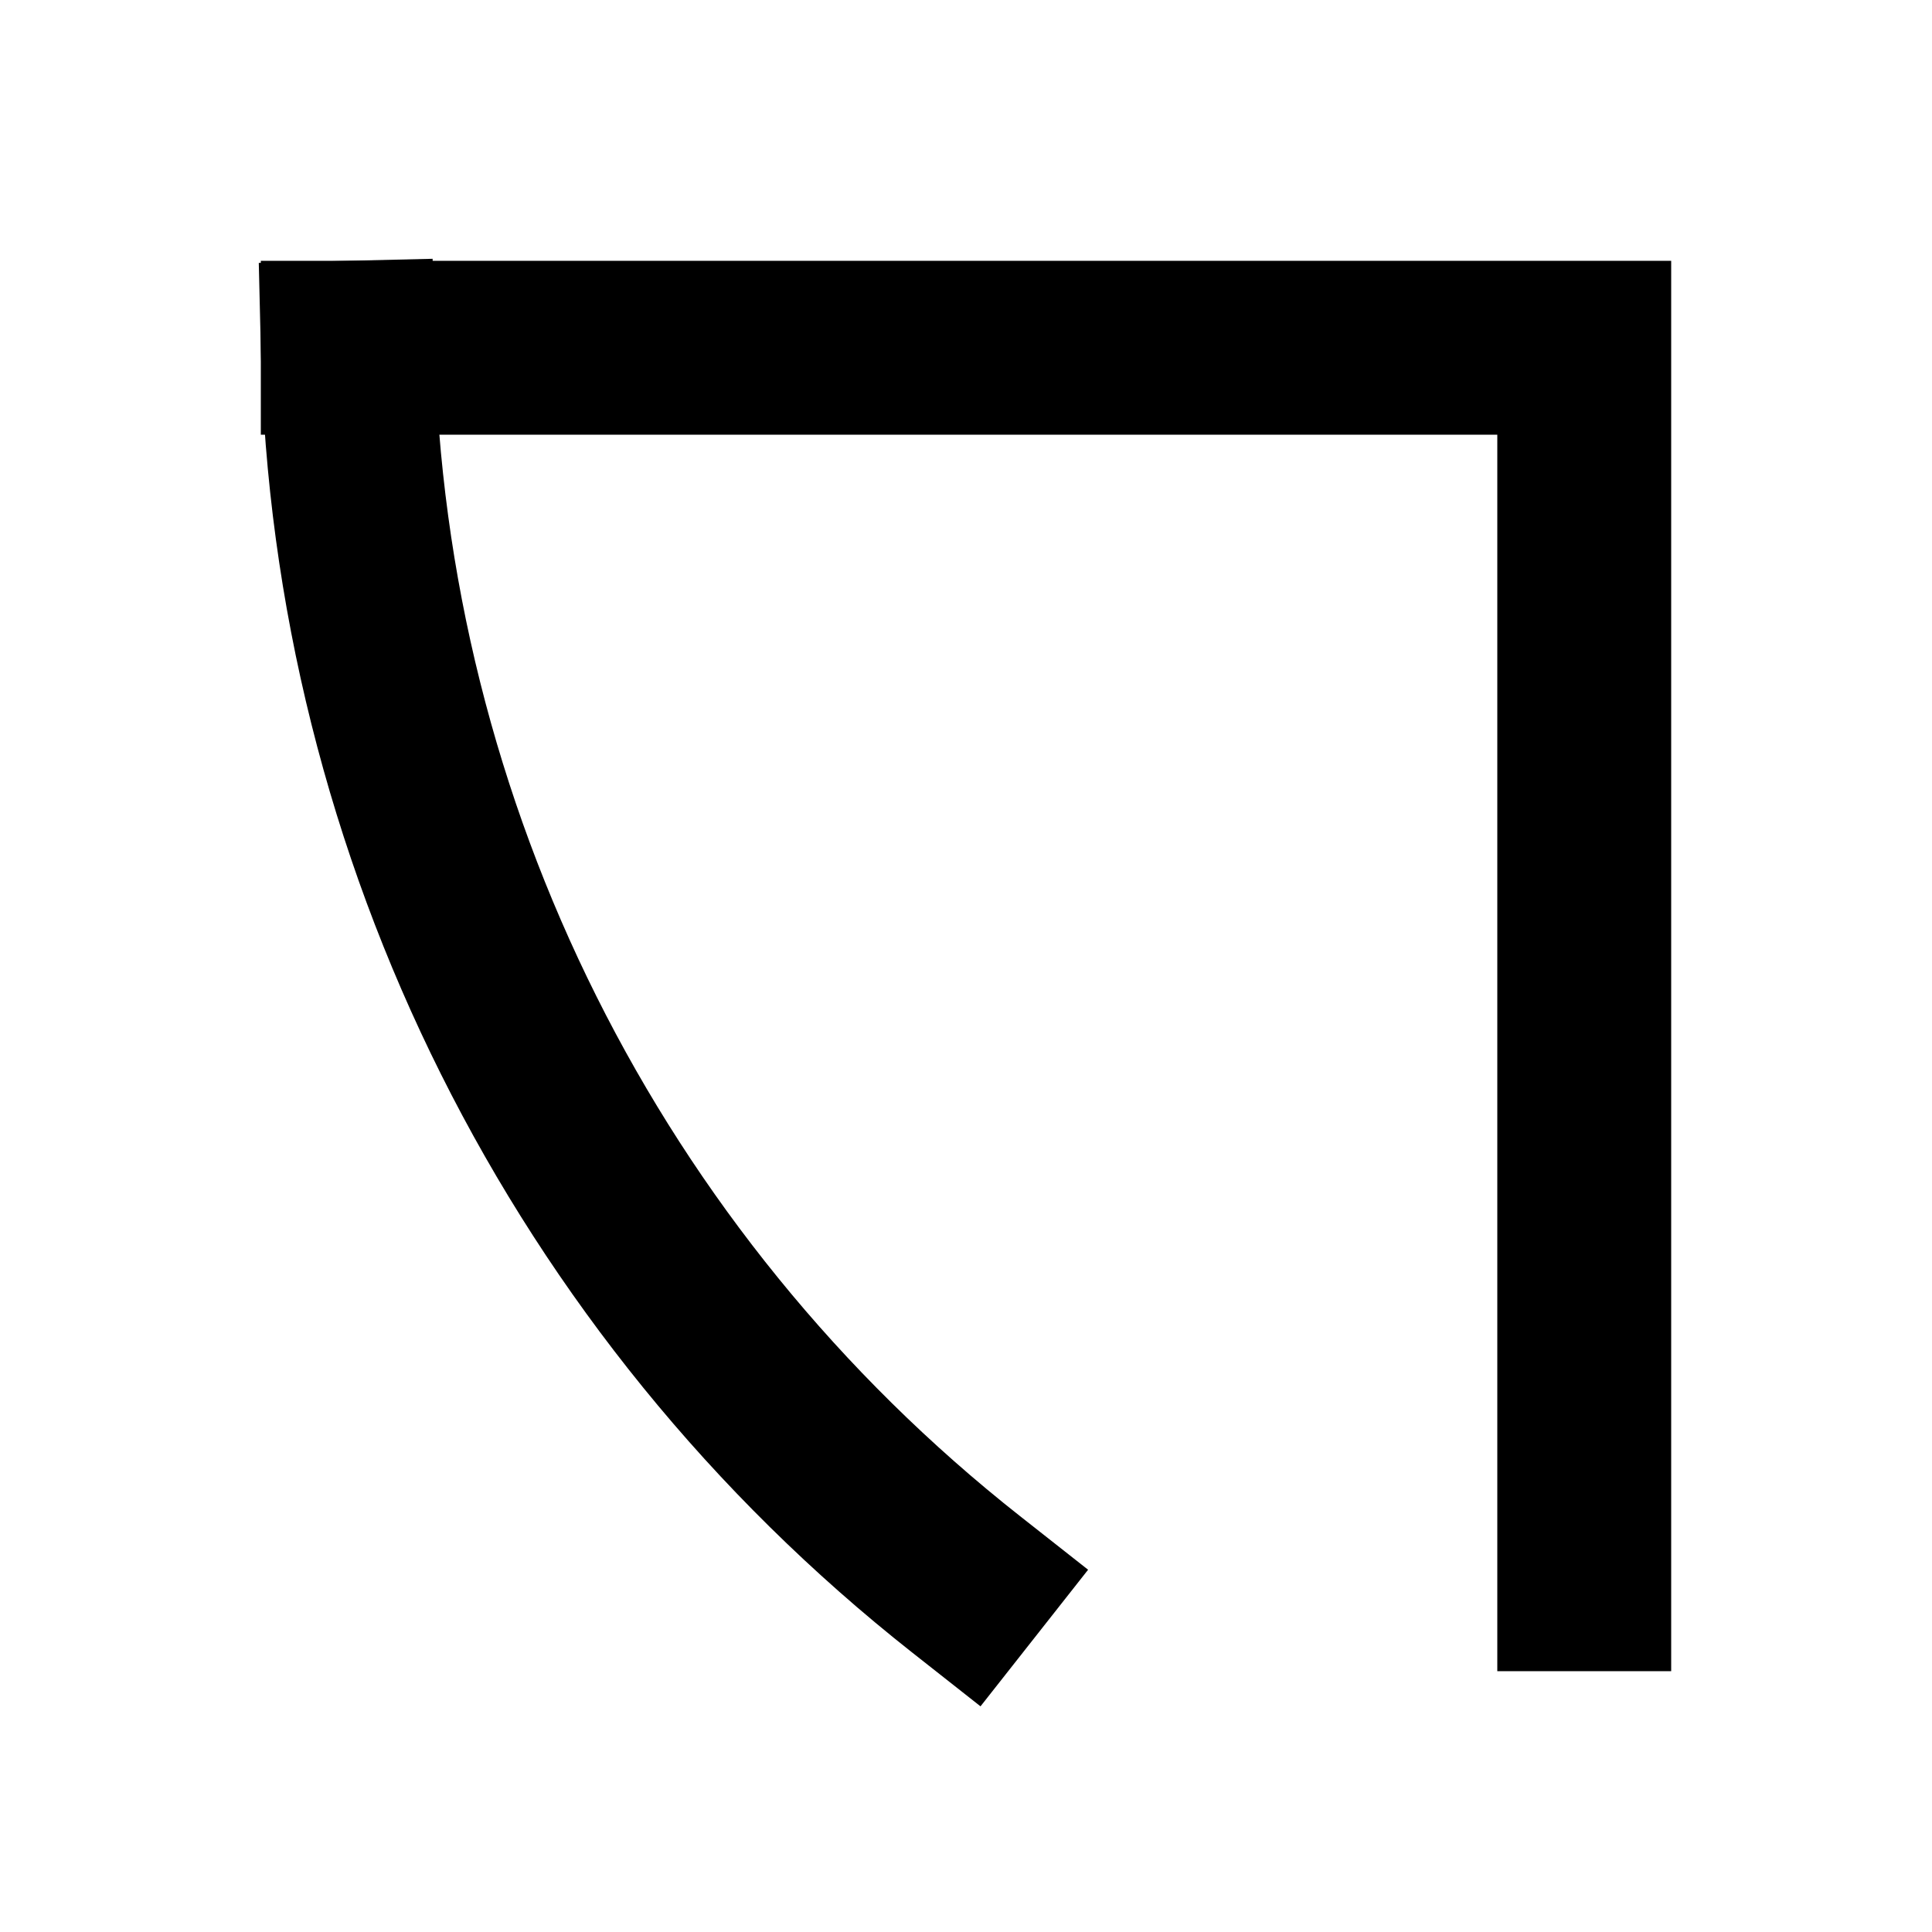
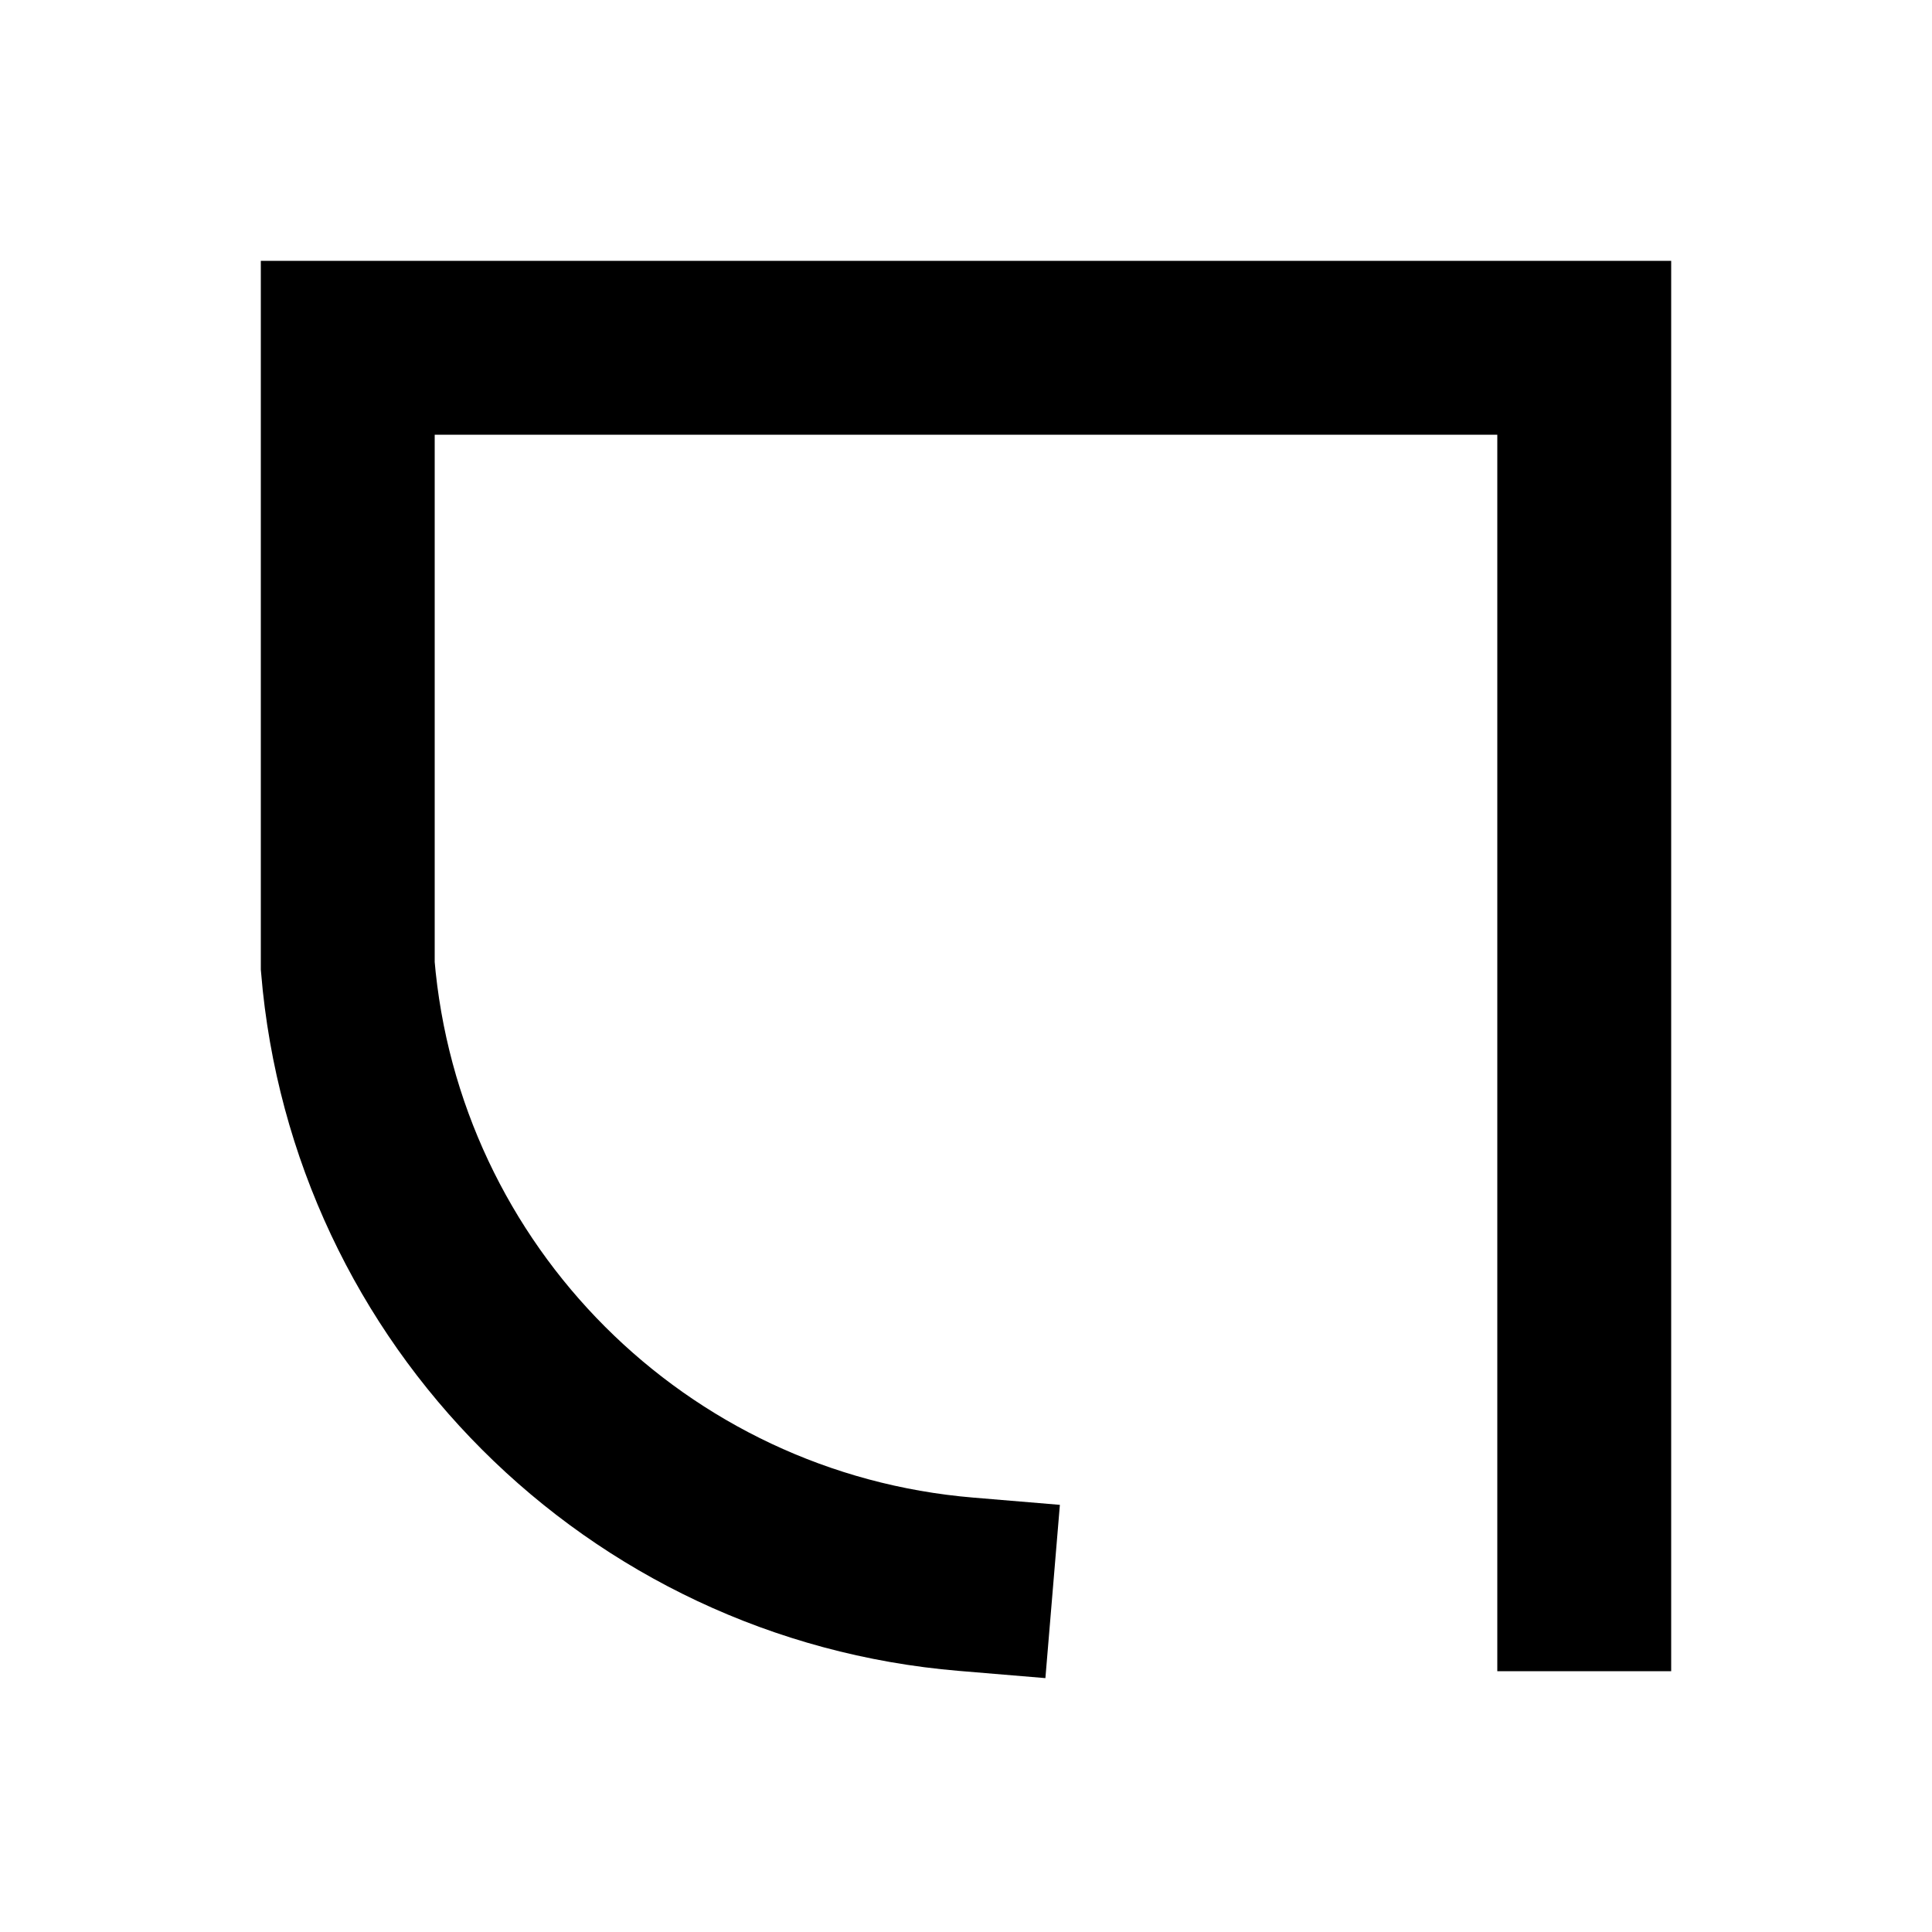
<svg xmlns="http://www.w3.org/2000/svg" viewBox="0 0 100 100" fill="none" stroke="currentColor" stroke-width="9" stroke-linecap="square" stroke-linejoin="miter">
-   <path d="M 82 82 L 82 18 L 18 18" />
-   <path d="M 18 18 A 84 84 0 0 0 50 82" />
+   <path d="M 82 82 L 82 18 L 18 18 L 18 50 A 35.04 35.04 0 0 0 50 82" />
</svg>
